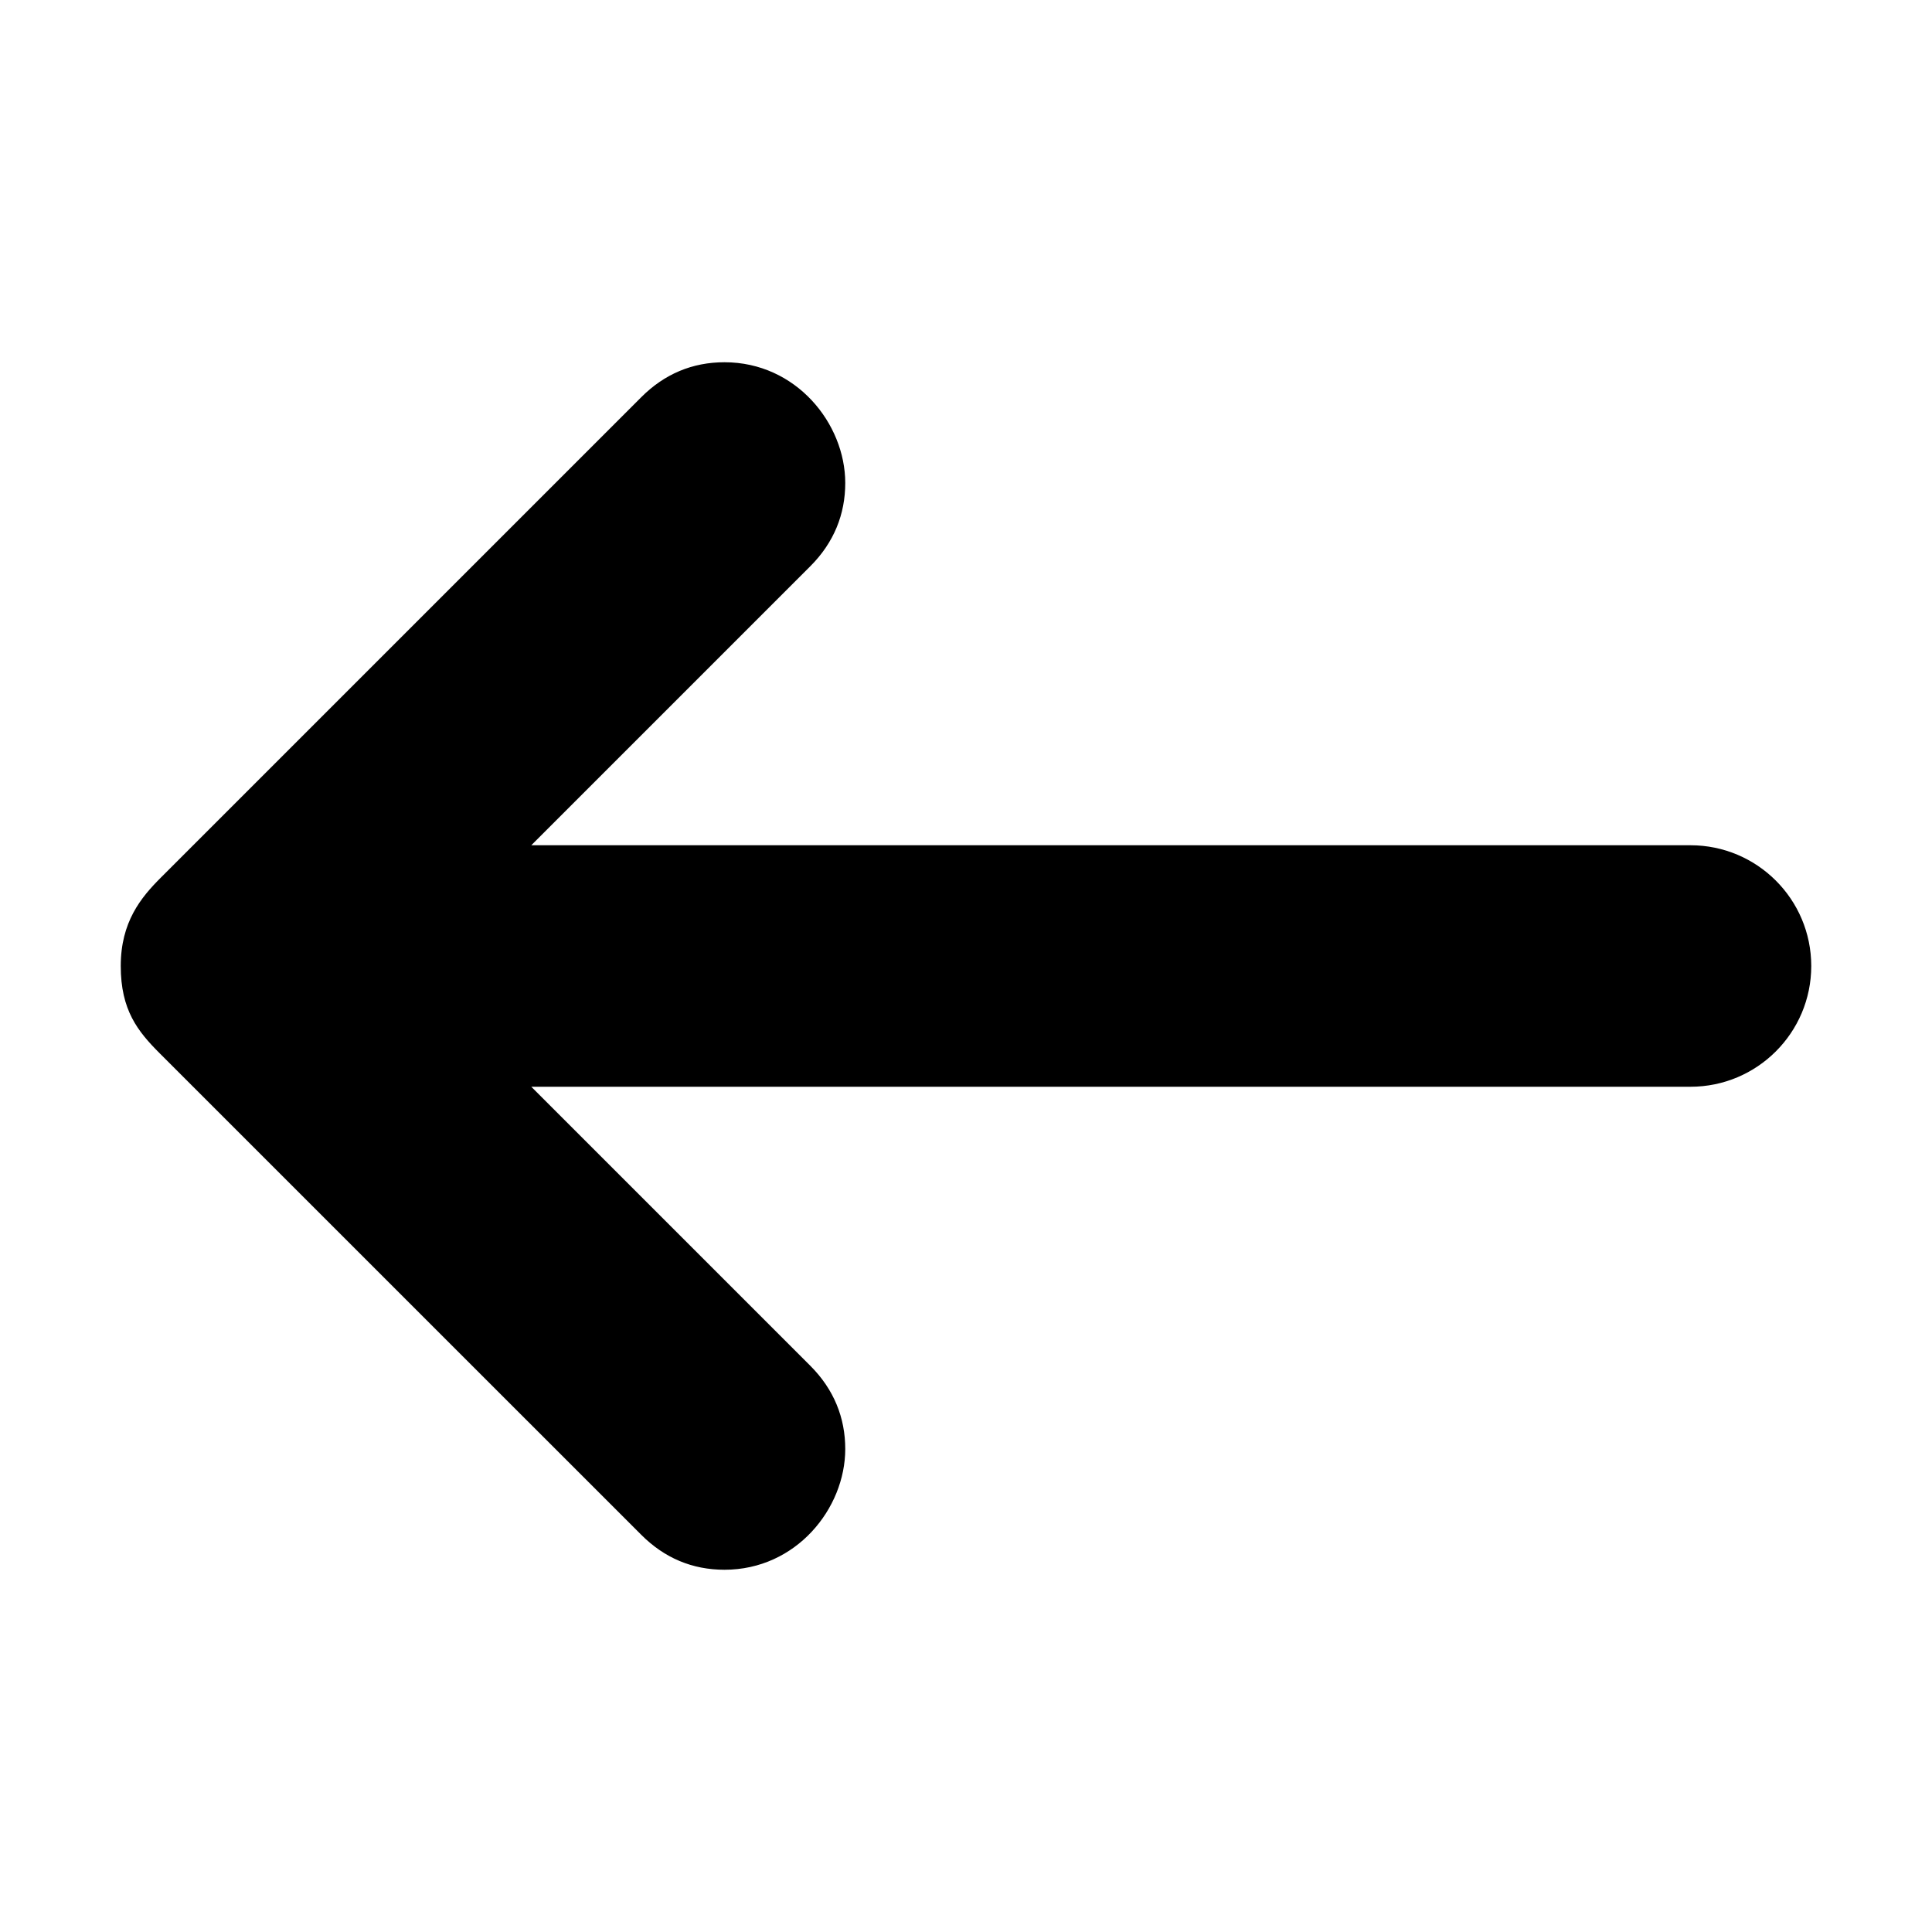
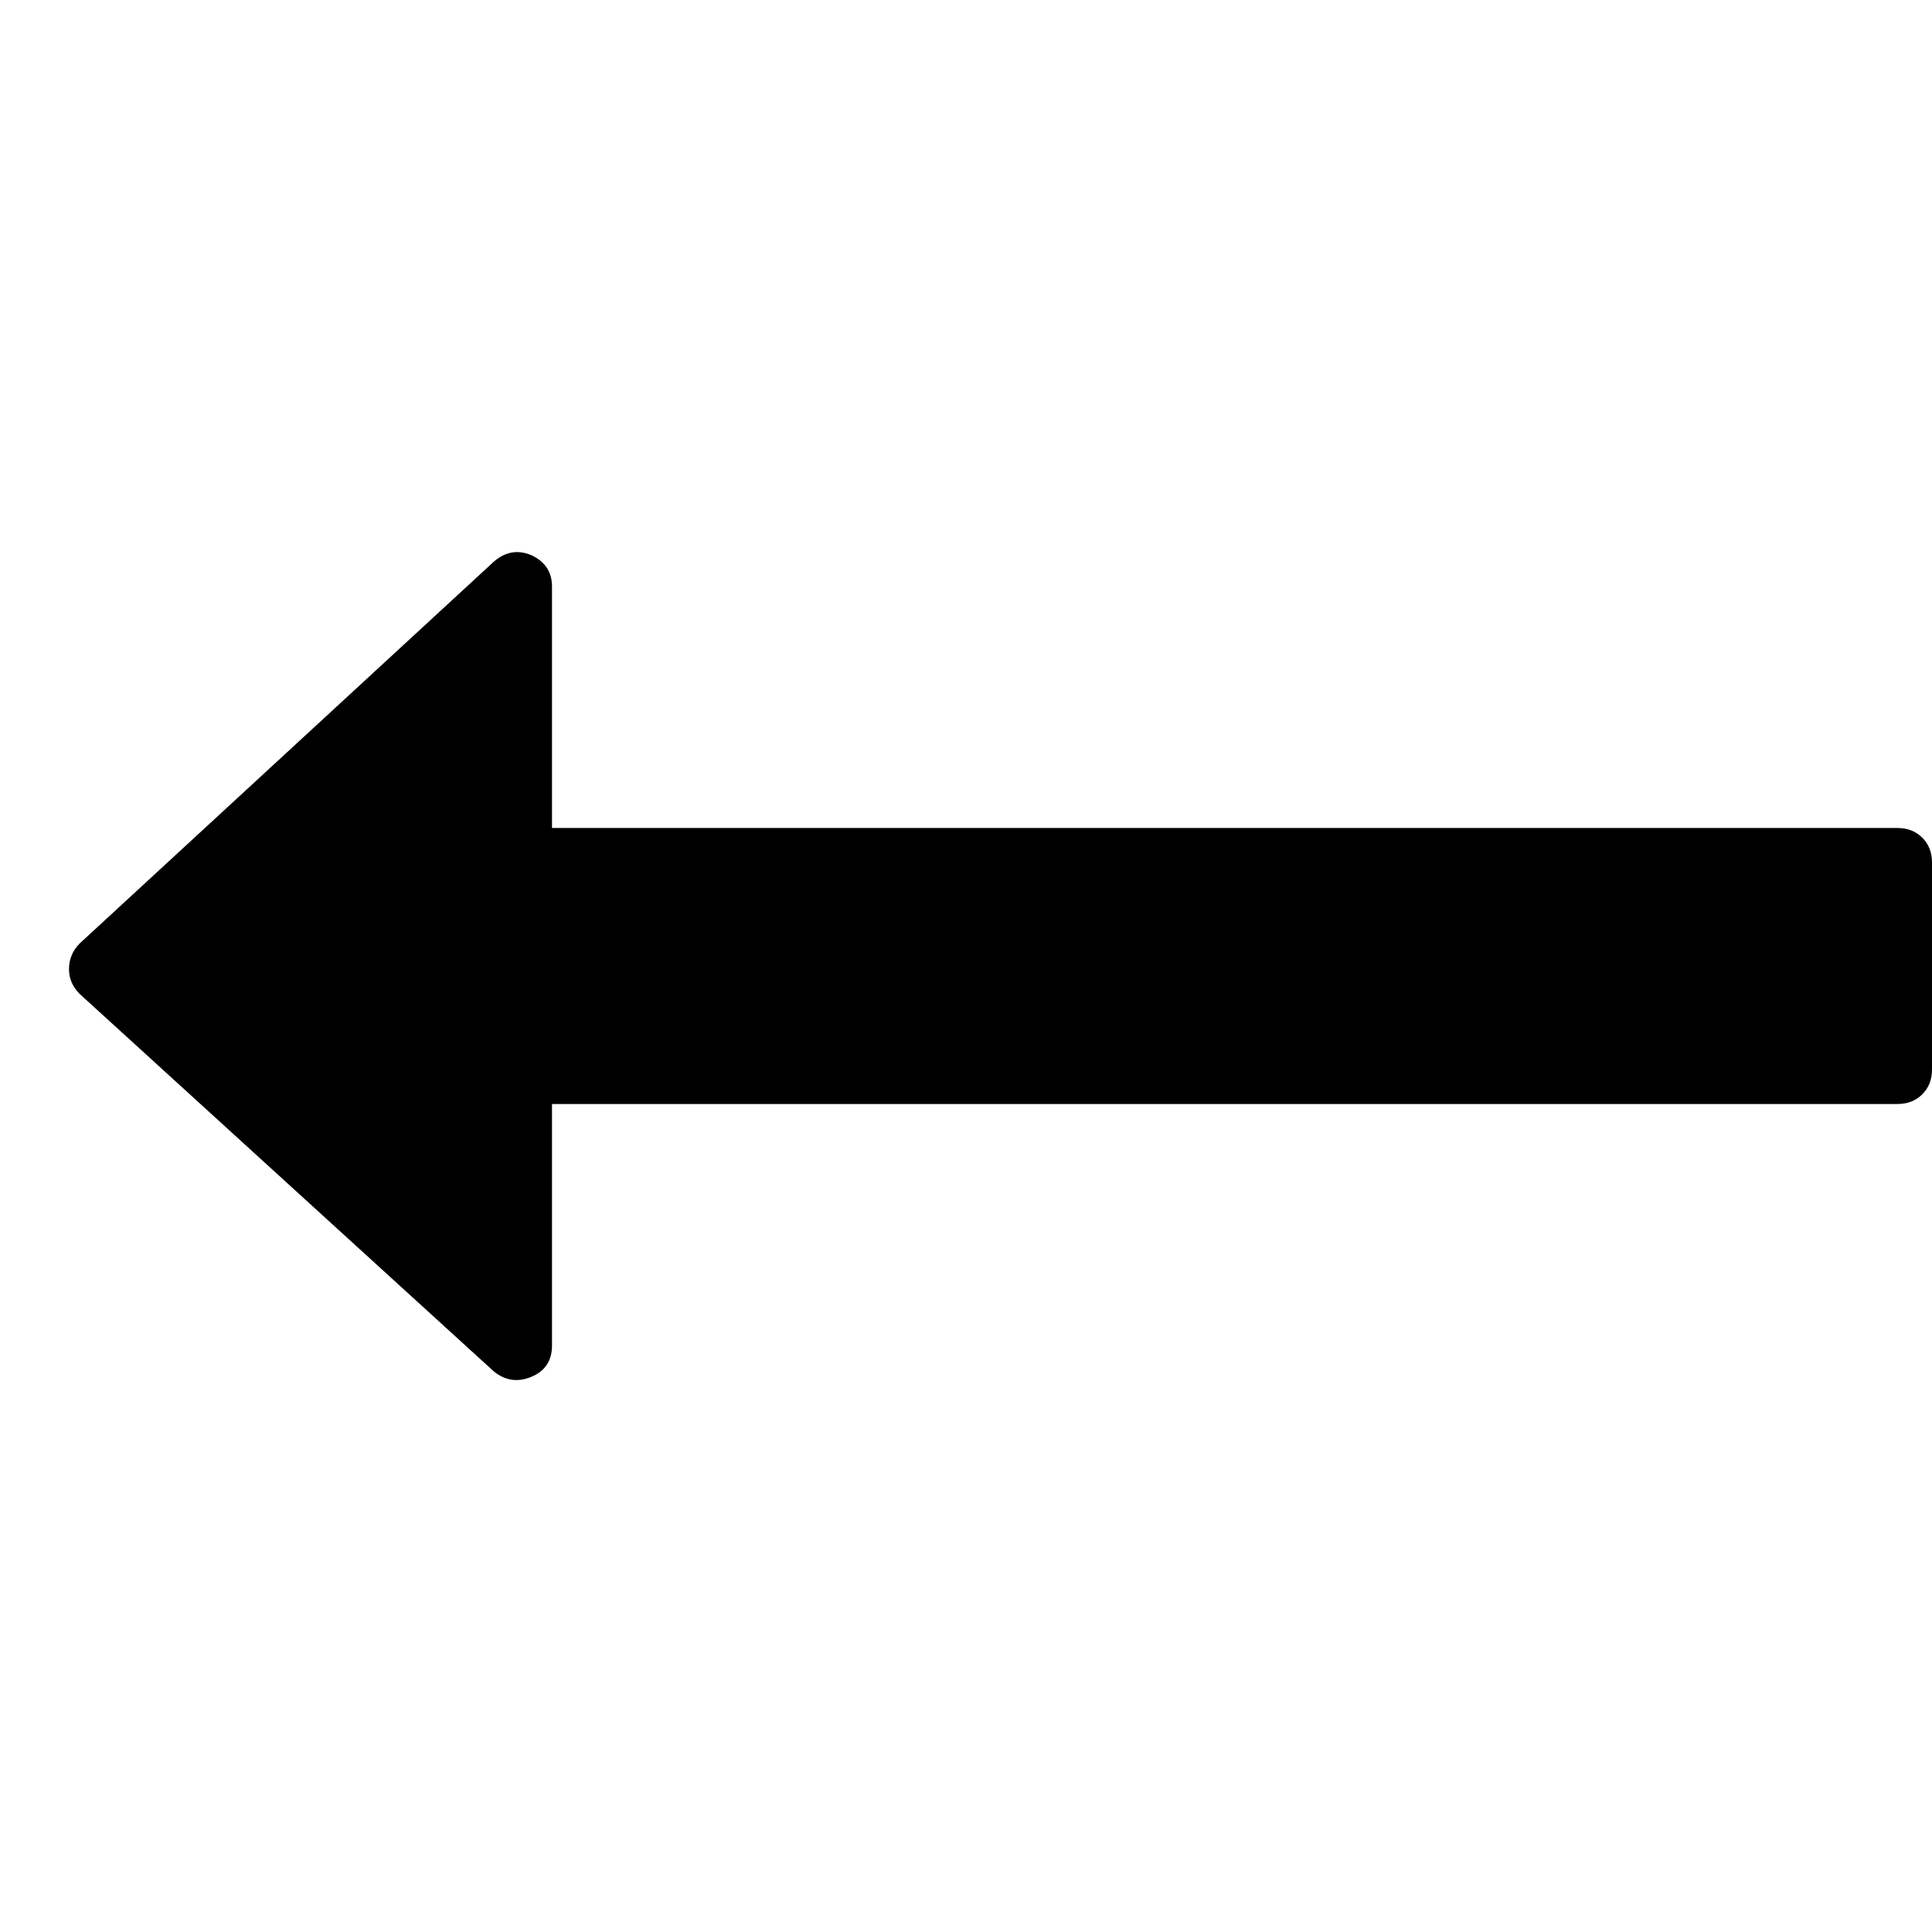
- <svg xmlns="http://www.w3.org/2000/svg" height="32px" id="Layer_1" style="enable-background:new 0 0 32 32;" version="1.1" viewBox="0 0 32 32" width="32px" xml:space="preserve">
-   <path d="M28,14H8.8l4.62-4.62C13.814,8.986,14,8.516,14,8c0-0.984-0.813-2-2-2c-0.531,0-0.994,0.193-1.38,0.58l-7.958,7.958  C2.334,14.866,2,15.271,2,16s0.279,1.08,0.646,1.447l7.974,7.973C11.006,25.807,11.469,26,12,26c1.188,0,2-1.016,2-2  c0-0.516-0.186-0.986-0.58-1.38L8.8,18H28c1.104,0,2-0.896,2-2S29.104,14,28,14z" />
+ <svg xmlns="http://www.w3.org/2000/svg" height="1792" viewBox="0 0 1792 1792" width="1792">
+   <path d="M1792 800v192q0 14-9 23t-23 9h-1248v224q0 21-19 29t-35-5l-384-350q-10-10-10-23 0-14 10-24l384-354q16-14 35-6 19 9 19 29v224h1248q14 0 23 9t9 23z" />
</svg>
